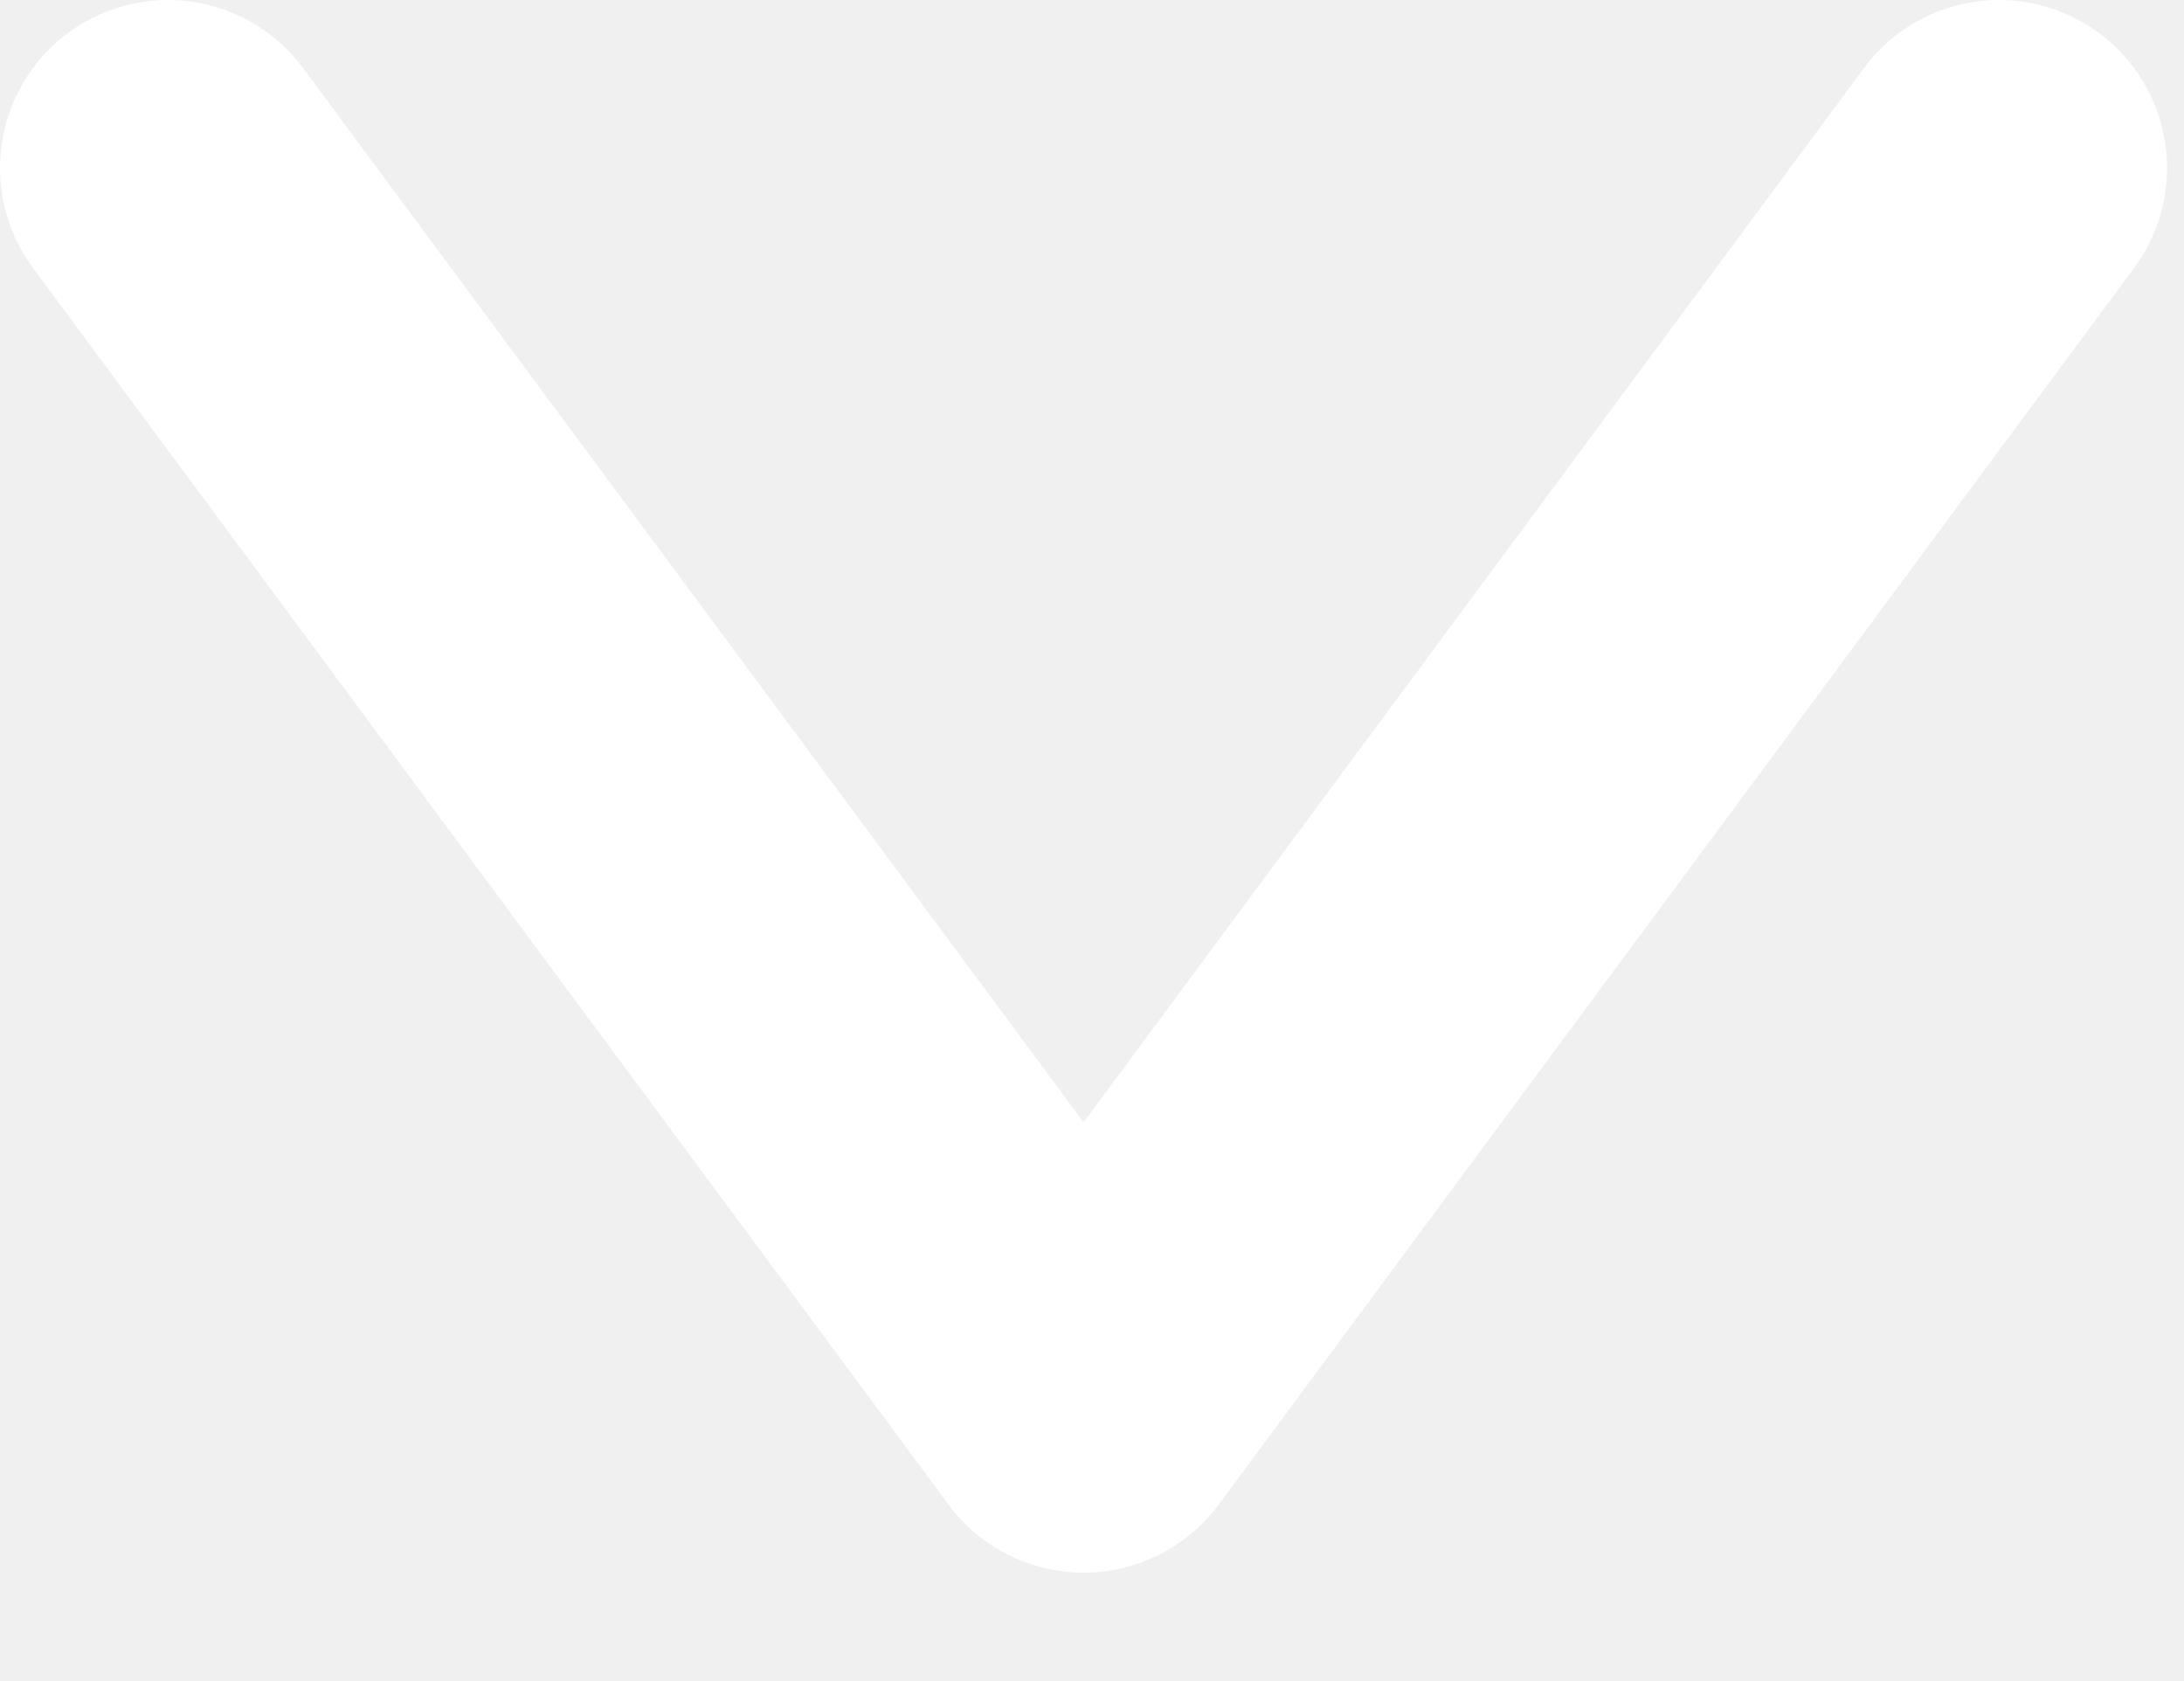
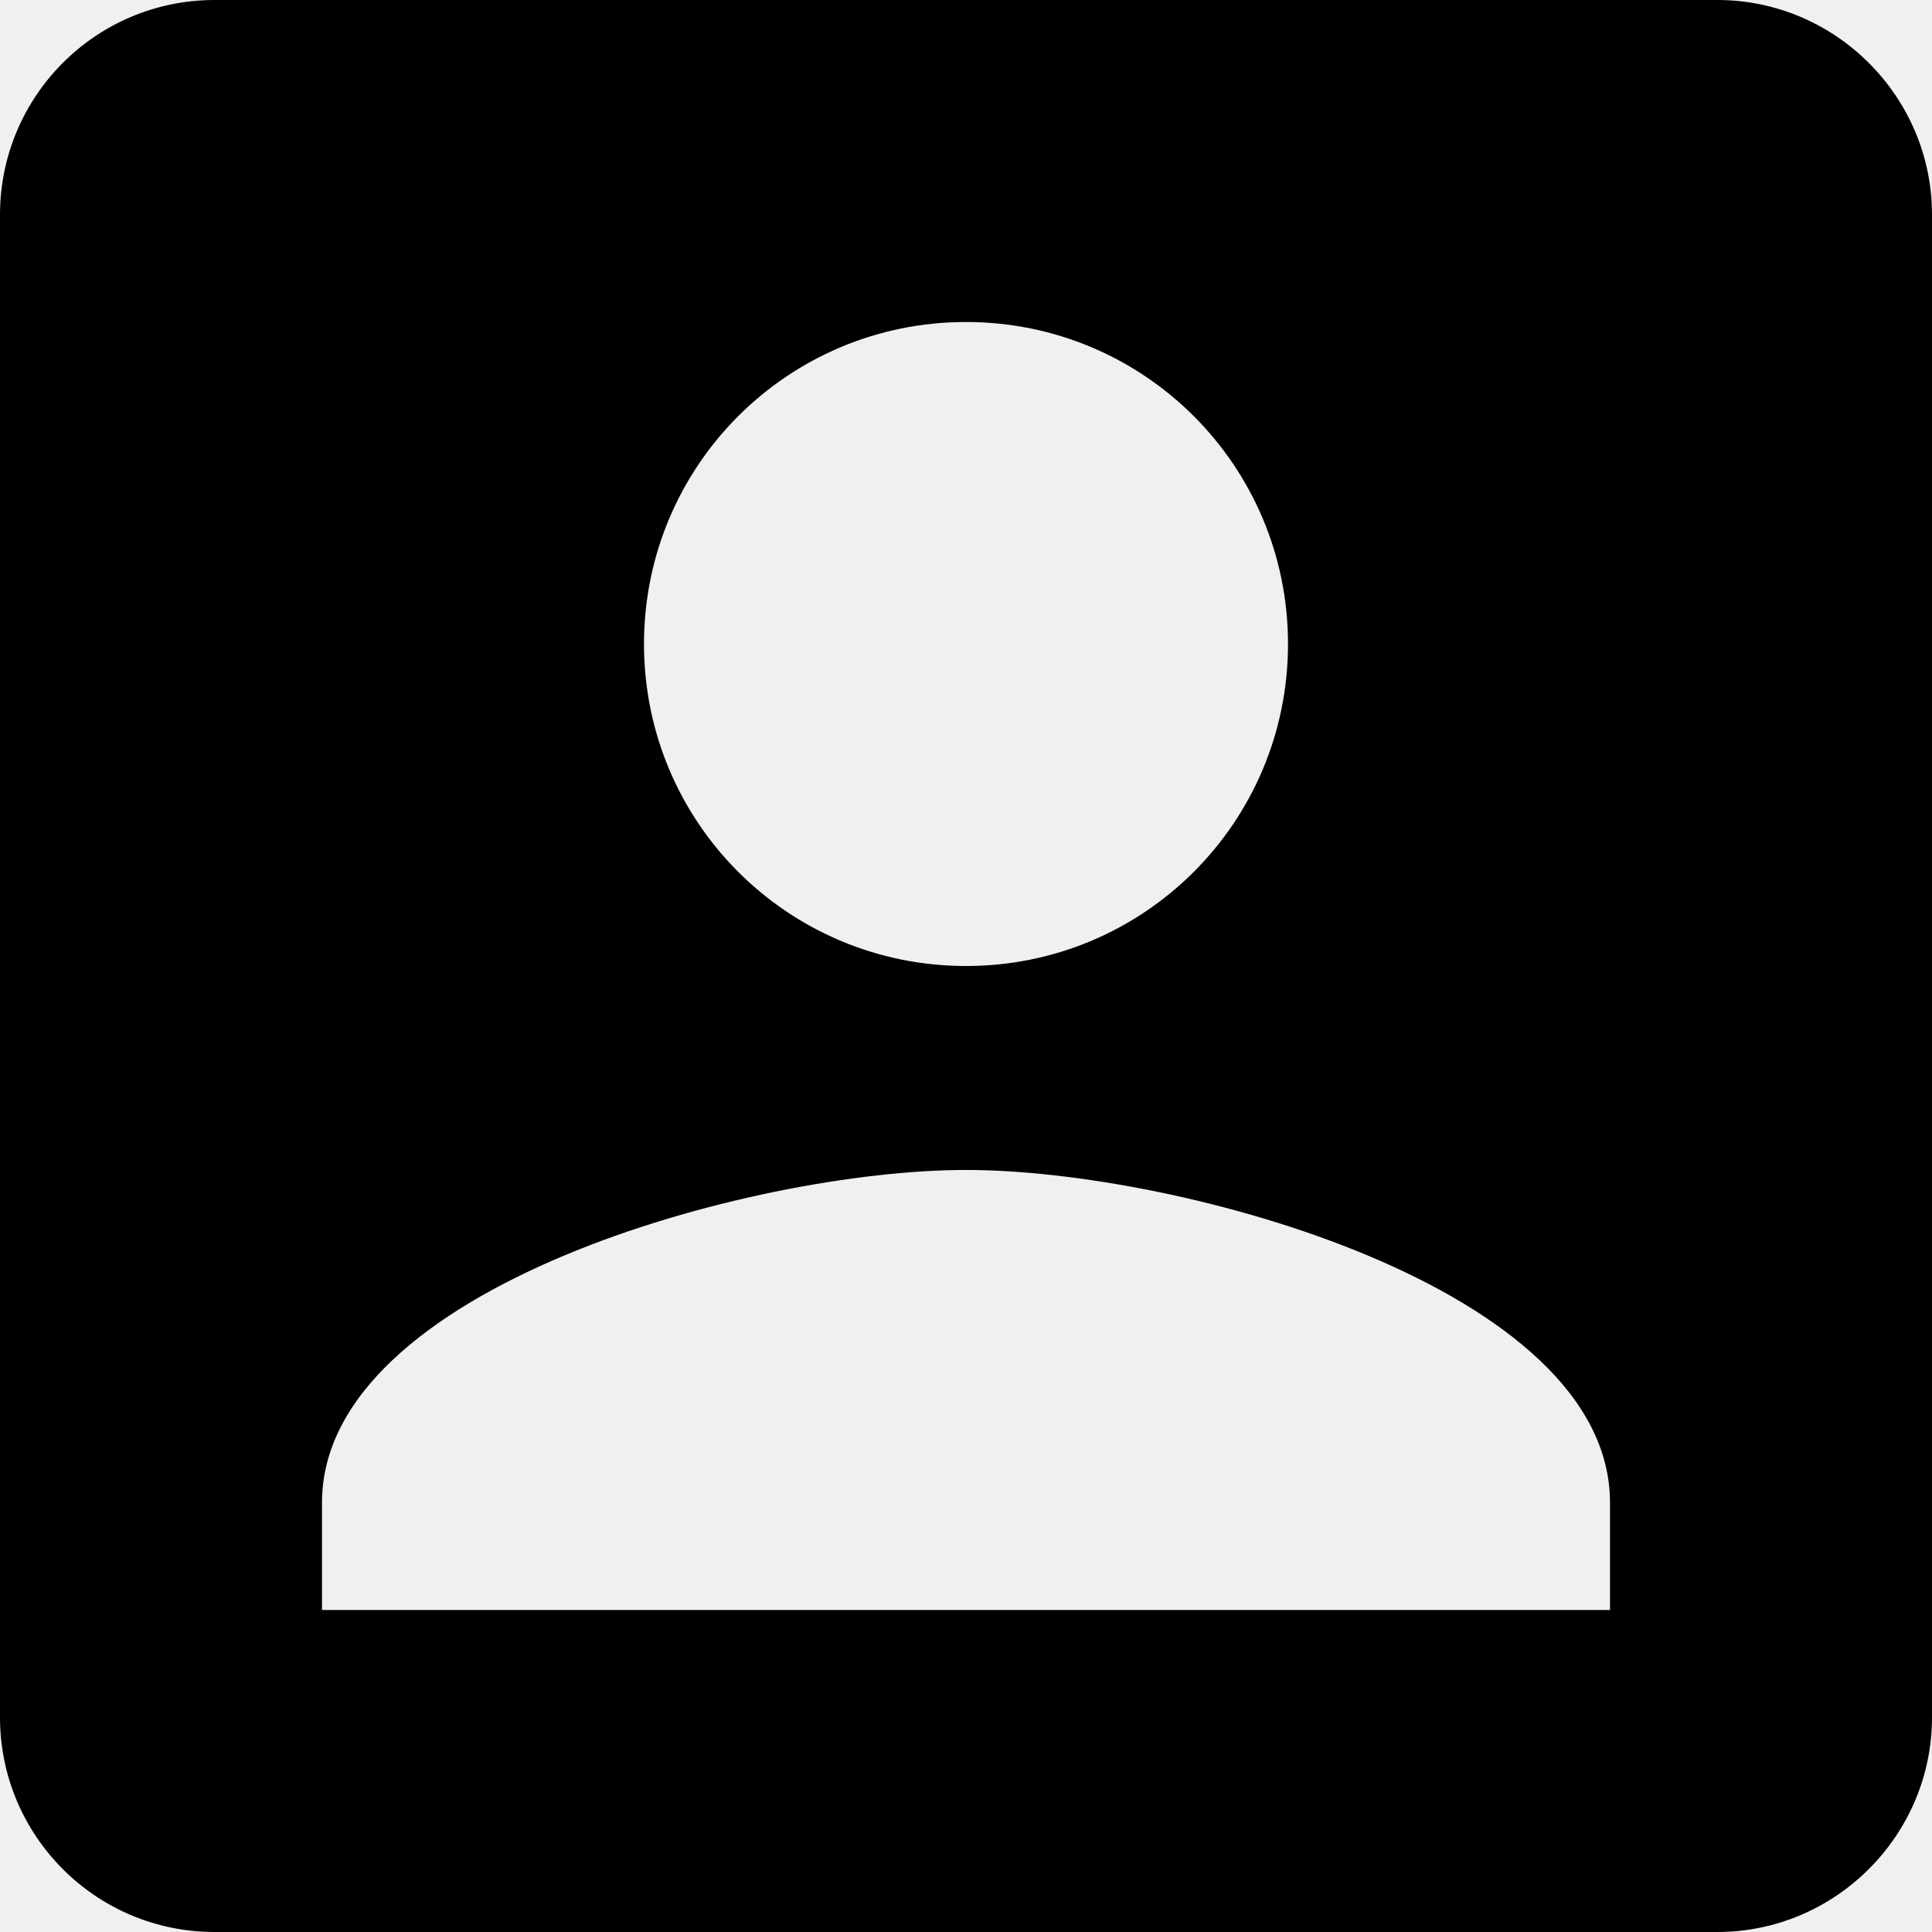
- <svg xmlns="http://www.w3.org/2000/svg" width="13" height="10" viewBox="0 0 13 10" fill="none">
-   <path d="M1 1L6.45 8.36L11.899 1" stroke="white" stroke-width="2" stroke-linecap="round" stroke-linejoin="round" />
+ <svg xmlns="http://www.w3.org/2000/svg" width="30" height="30" viewBox="0 0 30 30" fill="none">
+   <path d="M0 3.333V26.667C0 28.5 1.483 30 3.333 30H26.667C28.5 30 30 28.5 30 26.667V3.333C30 1.5 28.5 0 26.667 0H3.333C1.483 0 0 1.5 0 3.333ZM20 10C20 12.767 17.767 15 15 15C12.233 15 10 12.767 10 10C10 7.233 12.233 5 15 5C17.767 5 20 7.233 20 10ZM5 23.333C5 20 11.667 18.167 15 18.167C18.333 18.167 25 20 25 23.333V25H5V23.333Z" fill="black" />
</svg>
